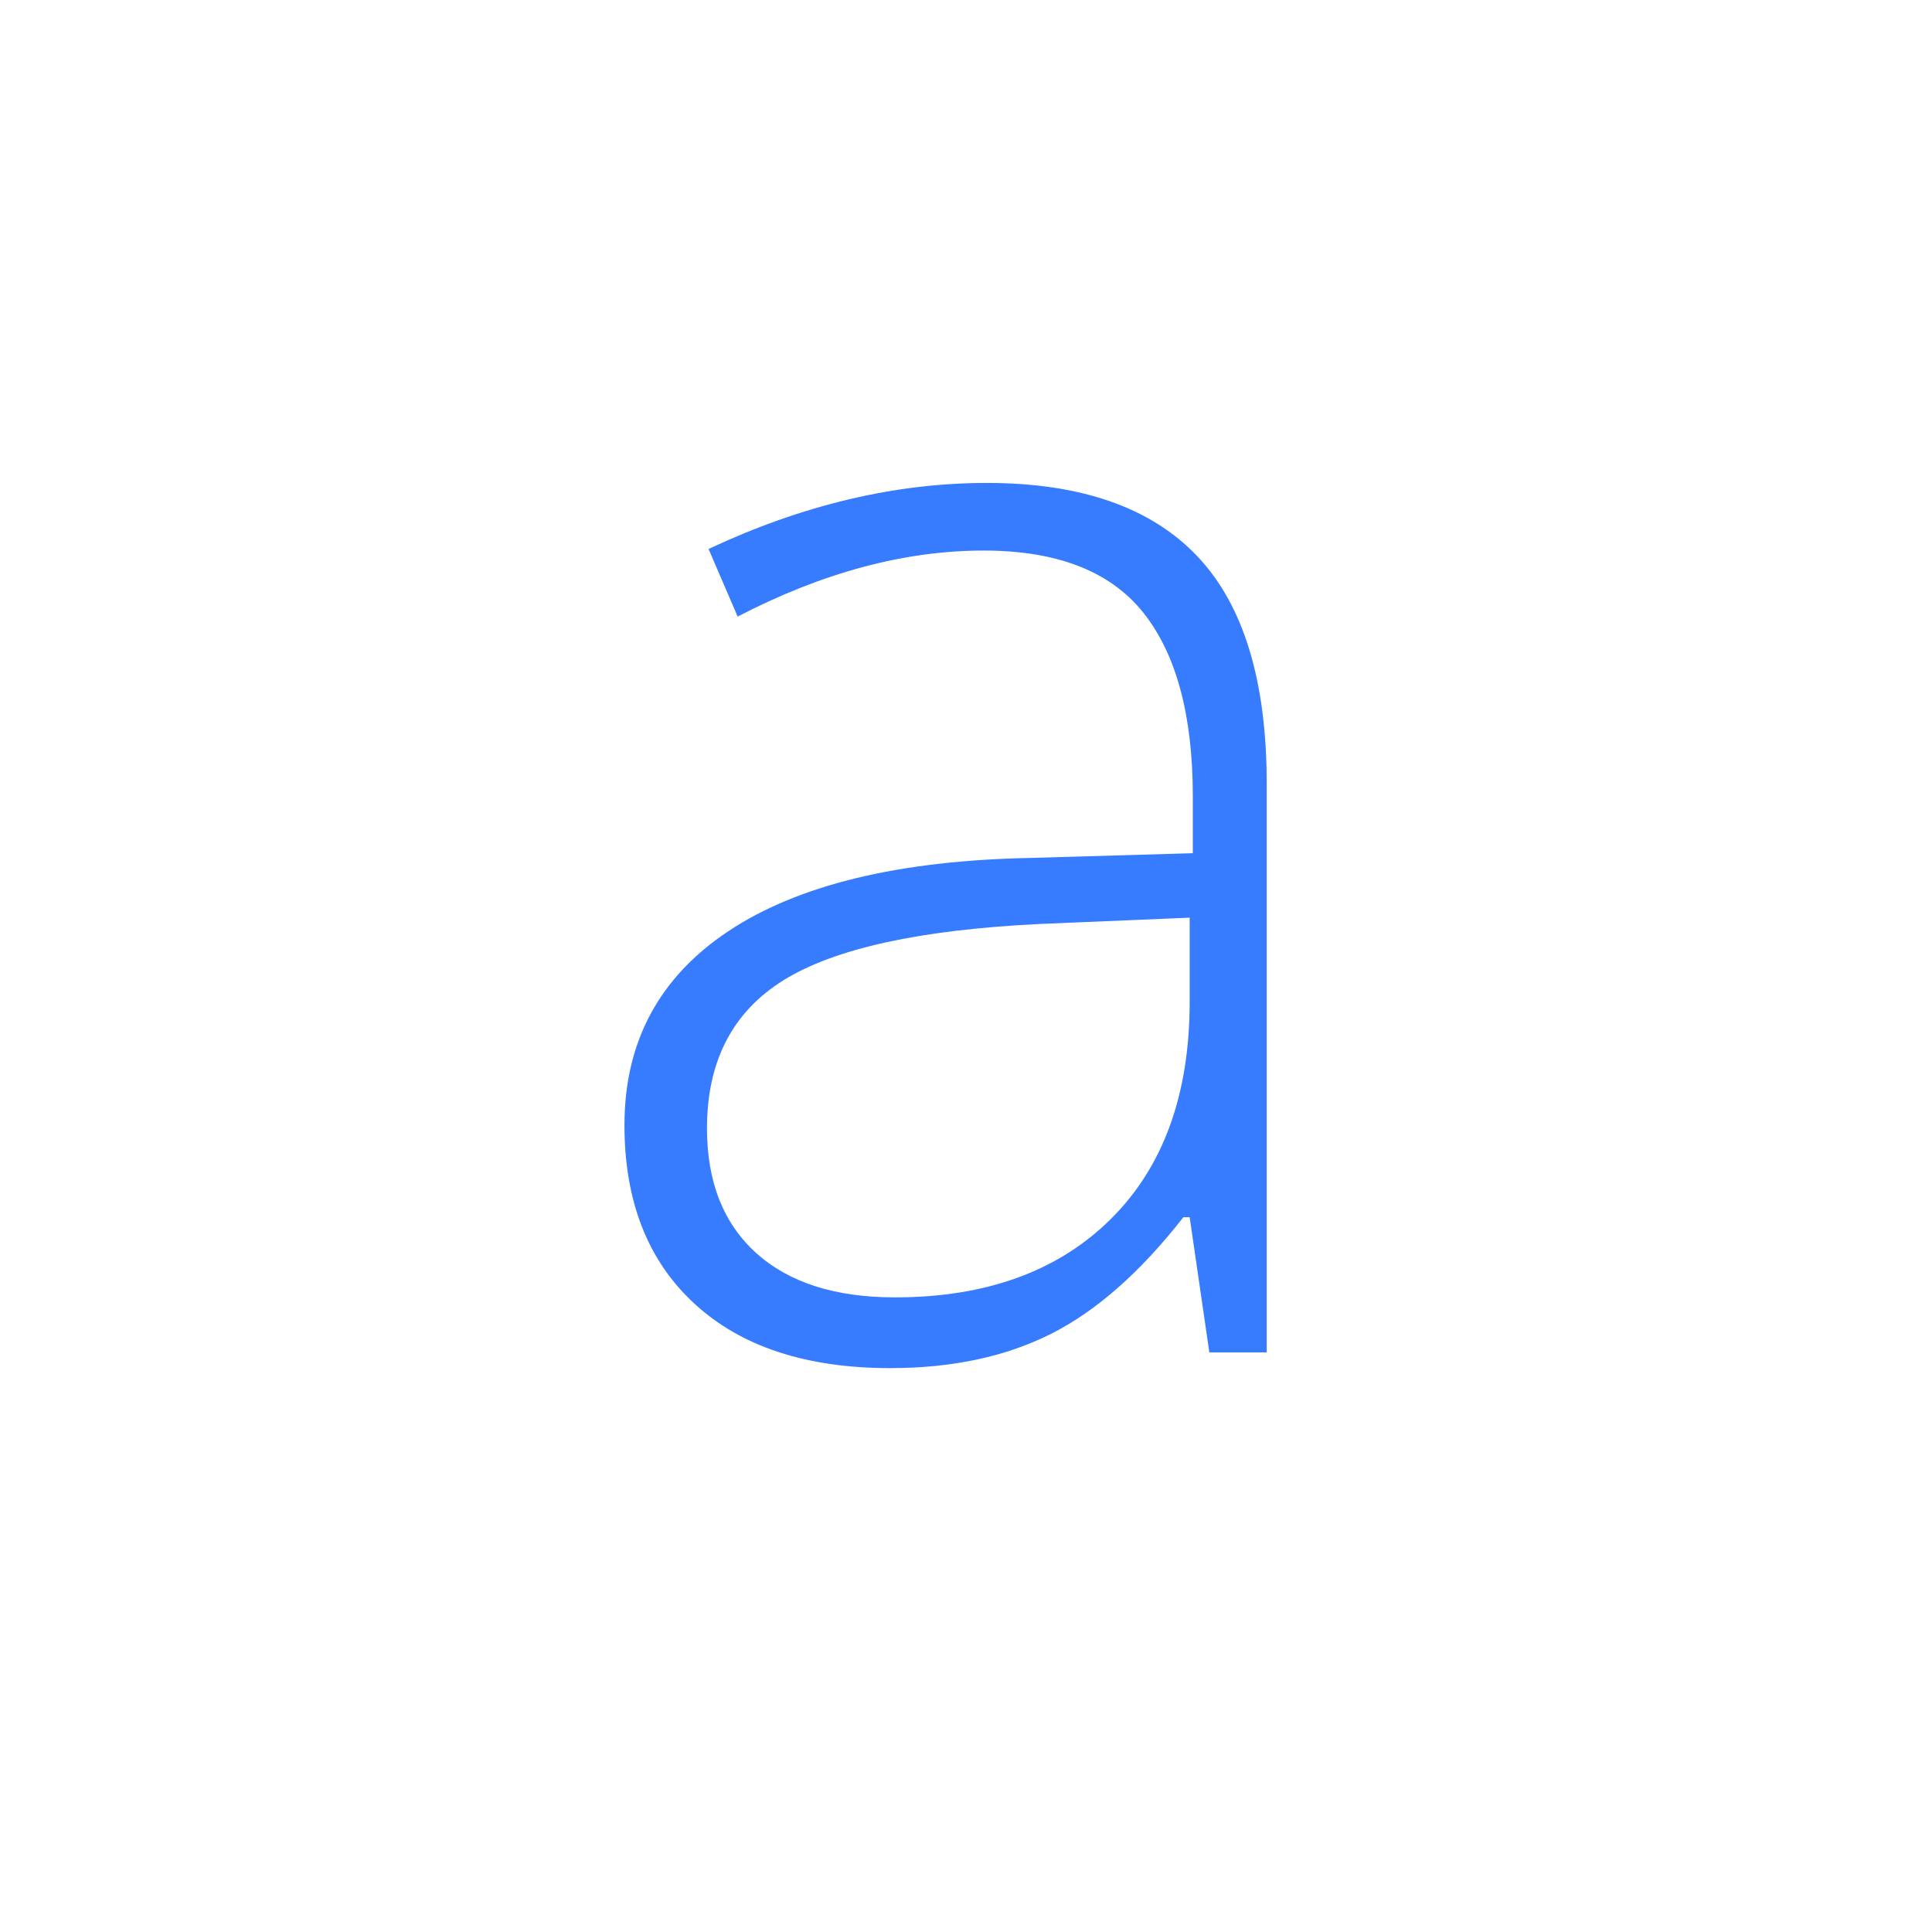
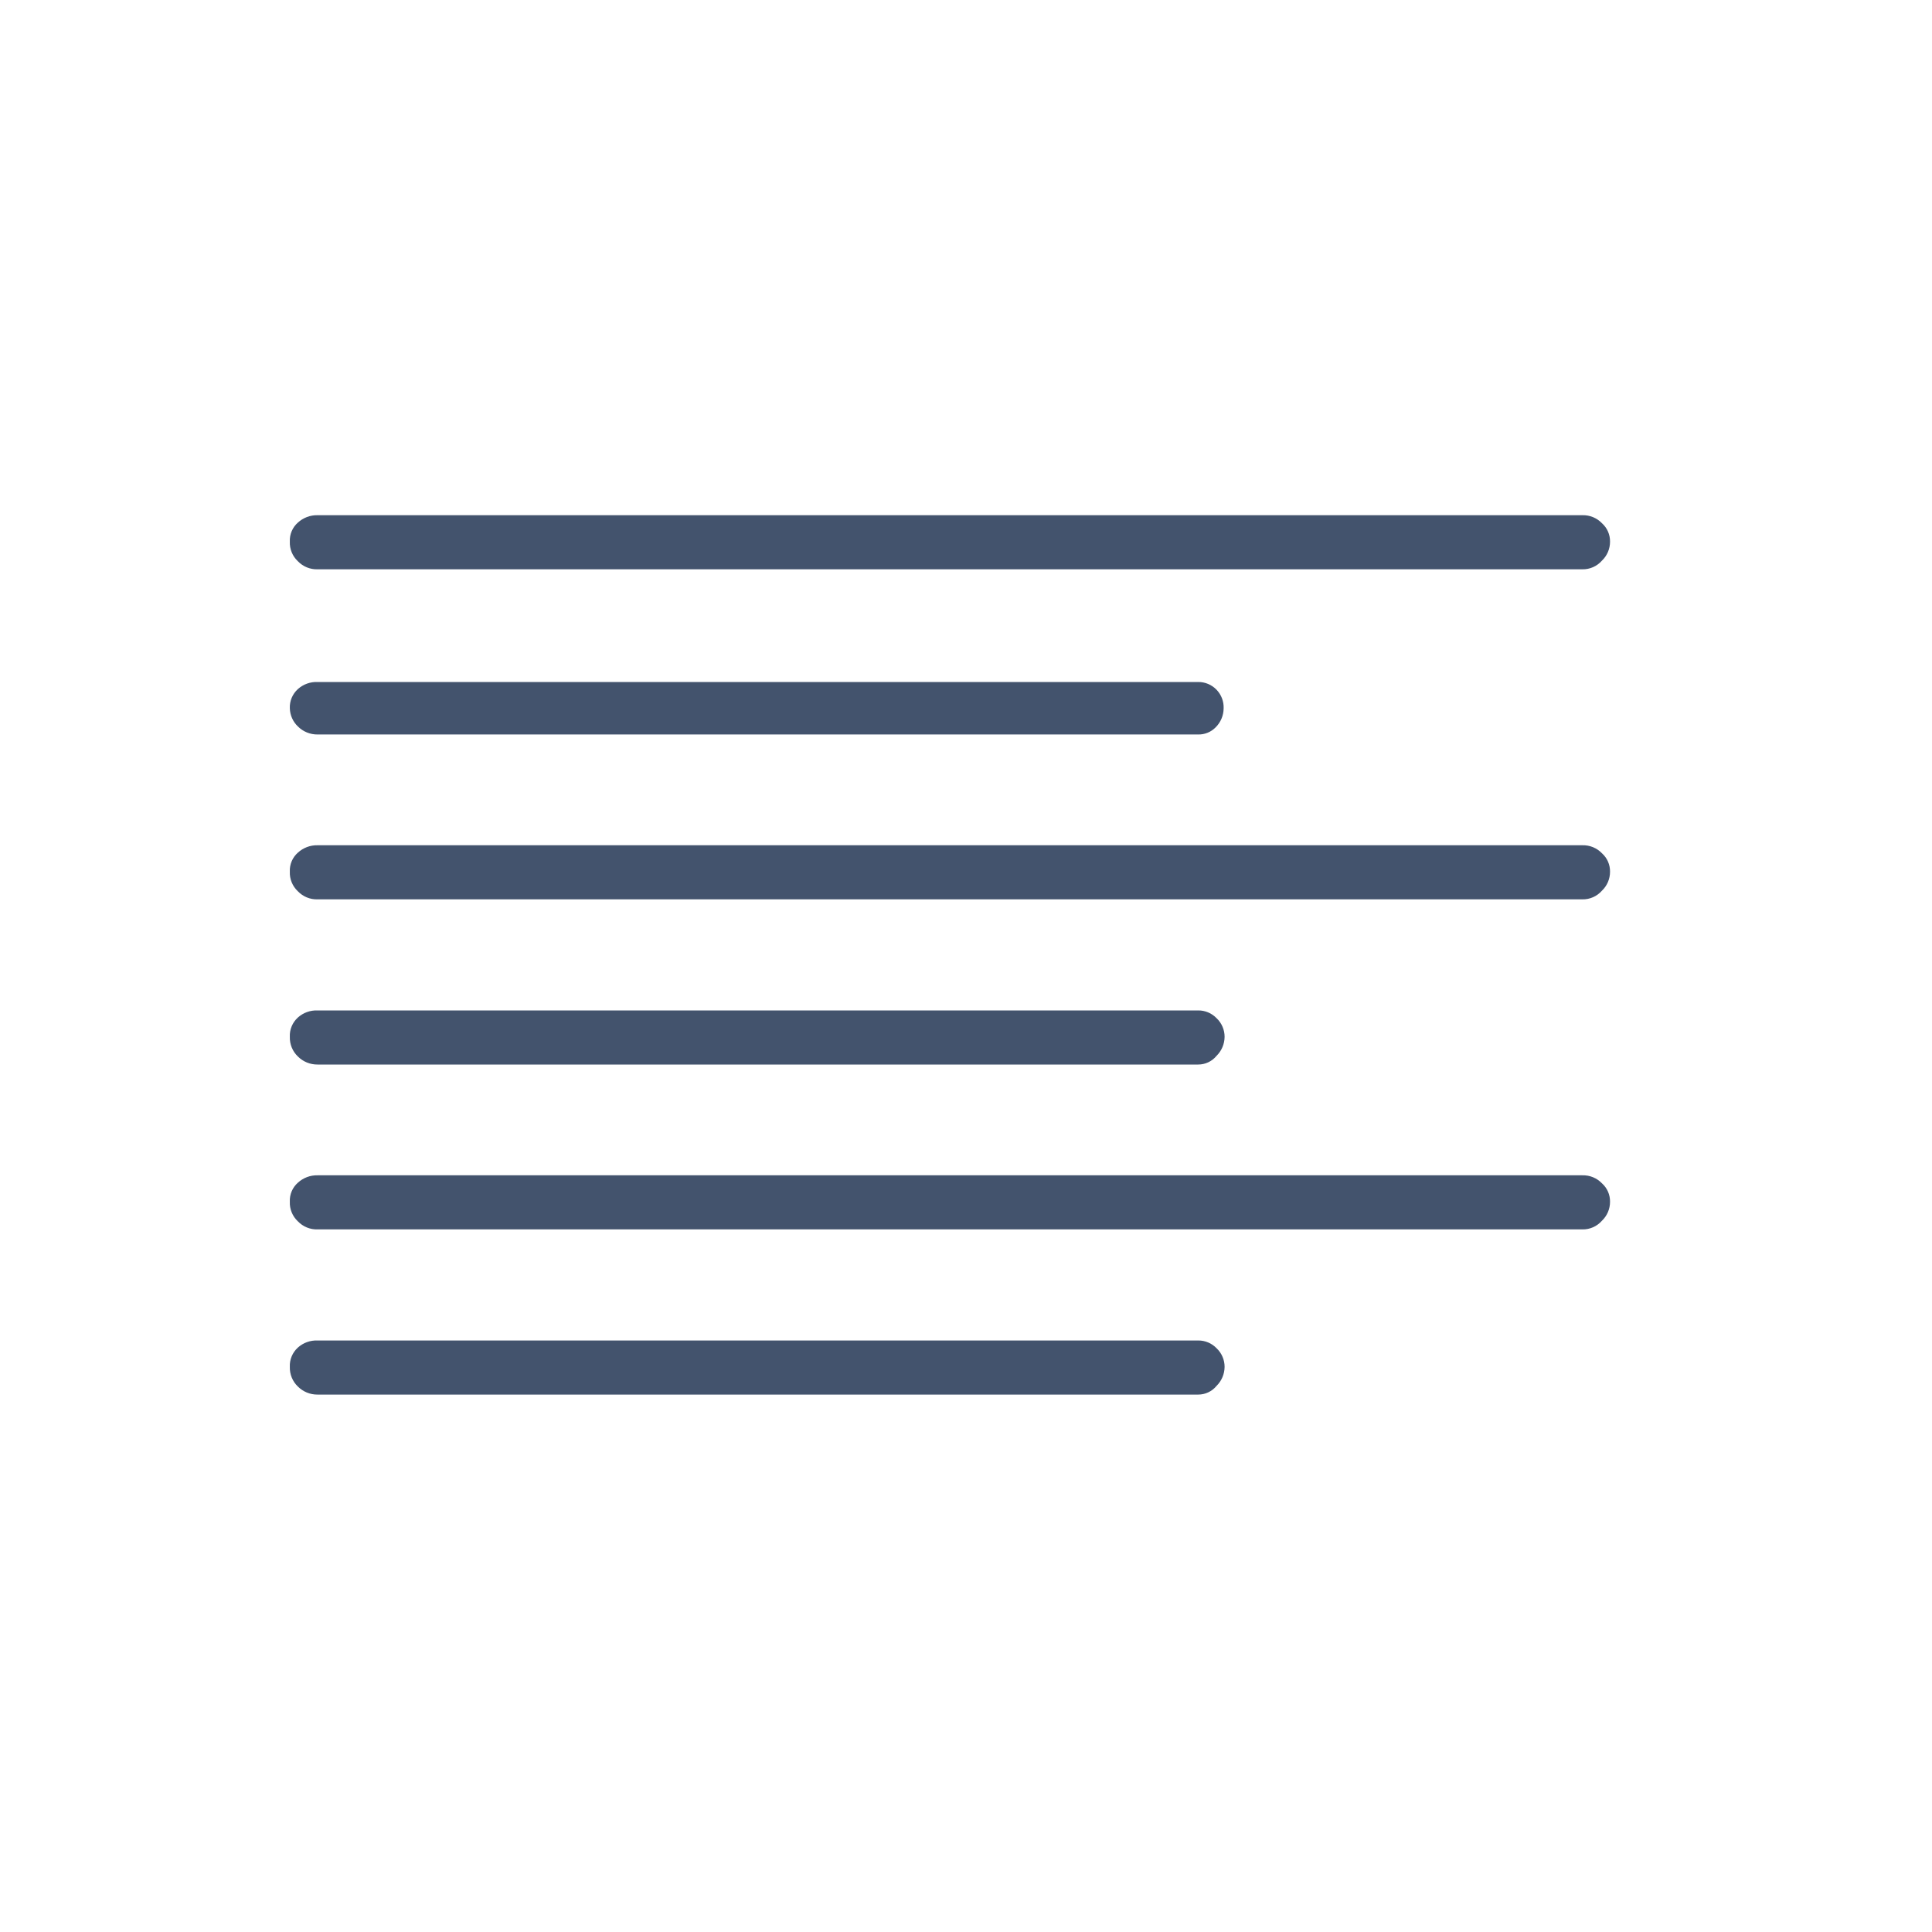
- <svg xmlns="http://www.w3.org/2000/svg" width="60" height="60" viewBox="0 0 60 60">
-   <path fill="#377CFF" d="M27.645,42.488 C29.565,42.488 31.229,42.134 32.637,41.426 C34.045,40.718 35.416,39.51 36.751,37.801 L36.751,37.801 L36.946,37.801 L37.557,42 L39.339,42 L39.339,24.349 C39.339,21.142 38.619,18.782 37.178,17.269 C35.738,15.755 33.561,14.998 30.647,14.998 C27.799,14.998 24.918,15.682 22.005,17.049 L22.005,17.049 L22.908,19.148 C25.545,17.781 28.092,17.098 30.55,17.098 C32.828,17.098 34.48,17.741 35.506,19.026 C36.531,20.312 37.044,22.216 37.044,24.739 L37.044,24.739 L37.044,26.497 L31.99,26.644 C27.905,26.725 24.784,27.482 22.627,28.914 C20.471,30.346 19.393,32.356 19.393,34.944 C19.393,37.304 20.117,39.152 21.565,40.486 C23.014,41.821 25.04,42.488 27.645,42.488 Z M27.791,40.291 C25.936,40.291 24.499,39.831 23.482,38.912 C22.465,37.992 21.956,36.702 21.956,35.042 C21.956,32.959 22.75,31.425 24.336,30.44 C25.923,29.455 28.58,28.873 32.308,28.694 L32.308,28.694 L36.946,28.499 L36.946,31.111 C36.946,33.992 36.128,36.242 34.493,37.862 C32.857,39.481 30.623,40.291 27.791,40.291 Z" />
+ <svg xmlns="http://www.w3.org/2000/svg" width="60px" height="60px" viewBox="0 0 60 60" version="1.1">
+   <g id="text" stroke="none" stroke-width="1" fill="none" fill-rule="evenodd">
+     <g id="Group" transform="translate(9, 16)" fill="#43536D" fill-rule="nonzero">
+       <path d="M40.141,1.68 L0.861,1.68 C0.631,1.687 0.41,1.596 0.251,1.43 C0.083,1.273 -0.009,1.05 0.001,0.82 C-0.01,0.596 0.082,0.379 0.251,0.23 C0.417,0.078 0.635,-0.005 0.861,0 L40.141,0 C40.37,-0.007 40.592,0.084 40.751,0.25 C40.913,0.395 41.004,0.603 41.001,0.82 C41.002,1.043 40.912,1.256 40.751,1.41 C40.597,1.586 40.374,1.685 40.141,1.68 Z M28.211,6.81 L0.861,6.81 C0.632,6.812 0.412,6.722 0.251,6.56 C0.097,6.414 0.008,6.213 0.001,6 C-0.01,5.773 0.082,5.553 0.251,5.4 C0.418,5.25 0.637,5.171 0.861,5.18 L28.211,5.18 C28.426,5.178 28.632,5.265 28.781,5.42 C28.93,5.576 29.01,5.785 29.001,6 C28.999,6.222 28.909,6.434 28.751,6.59 C28.609,6.735 28.413,6.814 28.211,6.81 L28.211,6.81 Z M40.141,11.93 L0.861,11.93 C0.631,11.937 0.41,11.846 0.251,11.68 C0.083,11.523 -0.009,11.3 0.001,11.07 C-0.01,10.846 0.082,10.629 0.251,10.48 C0.417,10.328 0.635,10.245 0.861,10.25 L40.141,10.25 C40.37,10.243 40.592,10.334 40.751,10.5 C40.913,10.645 41.004,10.853 41.001,11.07 C41.002,11.293 40.912,11.506 40.751,11.66 C40.597,11.836 40.374,11.935 40.141,11.93 Z M28.211,17.06 L0.861,17.06 C0.632,17.062 0.412,16.972 0.251,16.81 C0.085,16.652 -0.006,16.43 0.001,16.2 C-0.01,15.973 0.082,15.753 0.251,15.6 C0.418,15.45 0.637,15.371 0.861,15.38 L28.211,15.38 C28.426,15.378 28.632,15.465 28.781,15.62 C28.941,15.771 29.032,15.981 29.031,16.2 C29.029,16.422 28.939,16.634 28.781,16.79 C28.641,16.961 28.432,17.06 28.211,17.06 Z M40.141,22.18 L0.861,22.18 C0.631,22.187 0.41,22.096 0.251,21.93 C0.083,21.773 -0.009,21.55 0.001,21.32 C-0.01,21.096 0.082,20.879 0.251,20.73 C0.417,20.578 0.635,20.495 0.861,20.5 L40.141,20.5 C40.37,20.493 40.592,20.584 40.751,20.75 C40.913,20.895 41.004,21.103 41.001,21.32 C41.002,21.543 40.912,21.756 40.751,21.91 C40.597,22.086 40.374,22.185 40.141,22.18 L40.141,22.18 Z M28.211,27.31 L0.861,27.31 C0.632,27.312 0.412,27.222 0.251,27.06 C0.085,26.902 -0.006,26.68 0.001,26.45 C-0.01,26.223 0.082,26.003 0.251,25.85 C0.418,25.7 0.637,25.621 0.861,25.63 L28.211,25.63 C28.426,25.628 28.632,25.715 28.781,25.87 C28.941,26.021 29.032,26.231 29.031,26.45 C29.029,26.672 28.939,26.884 28.781,27.04 C28.641,27.211 28.432,27.31 28.211,27.31 L28.211,27.31 Z" id="Shape" />
+     </g>
+   </g>
</svg>
